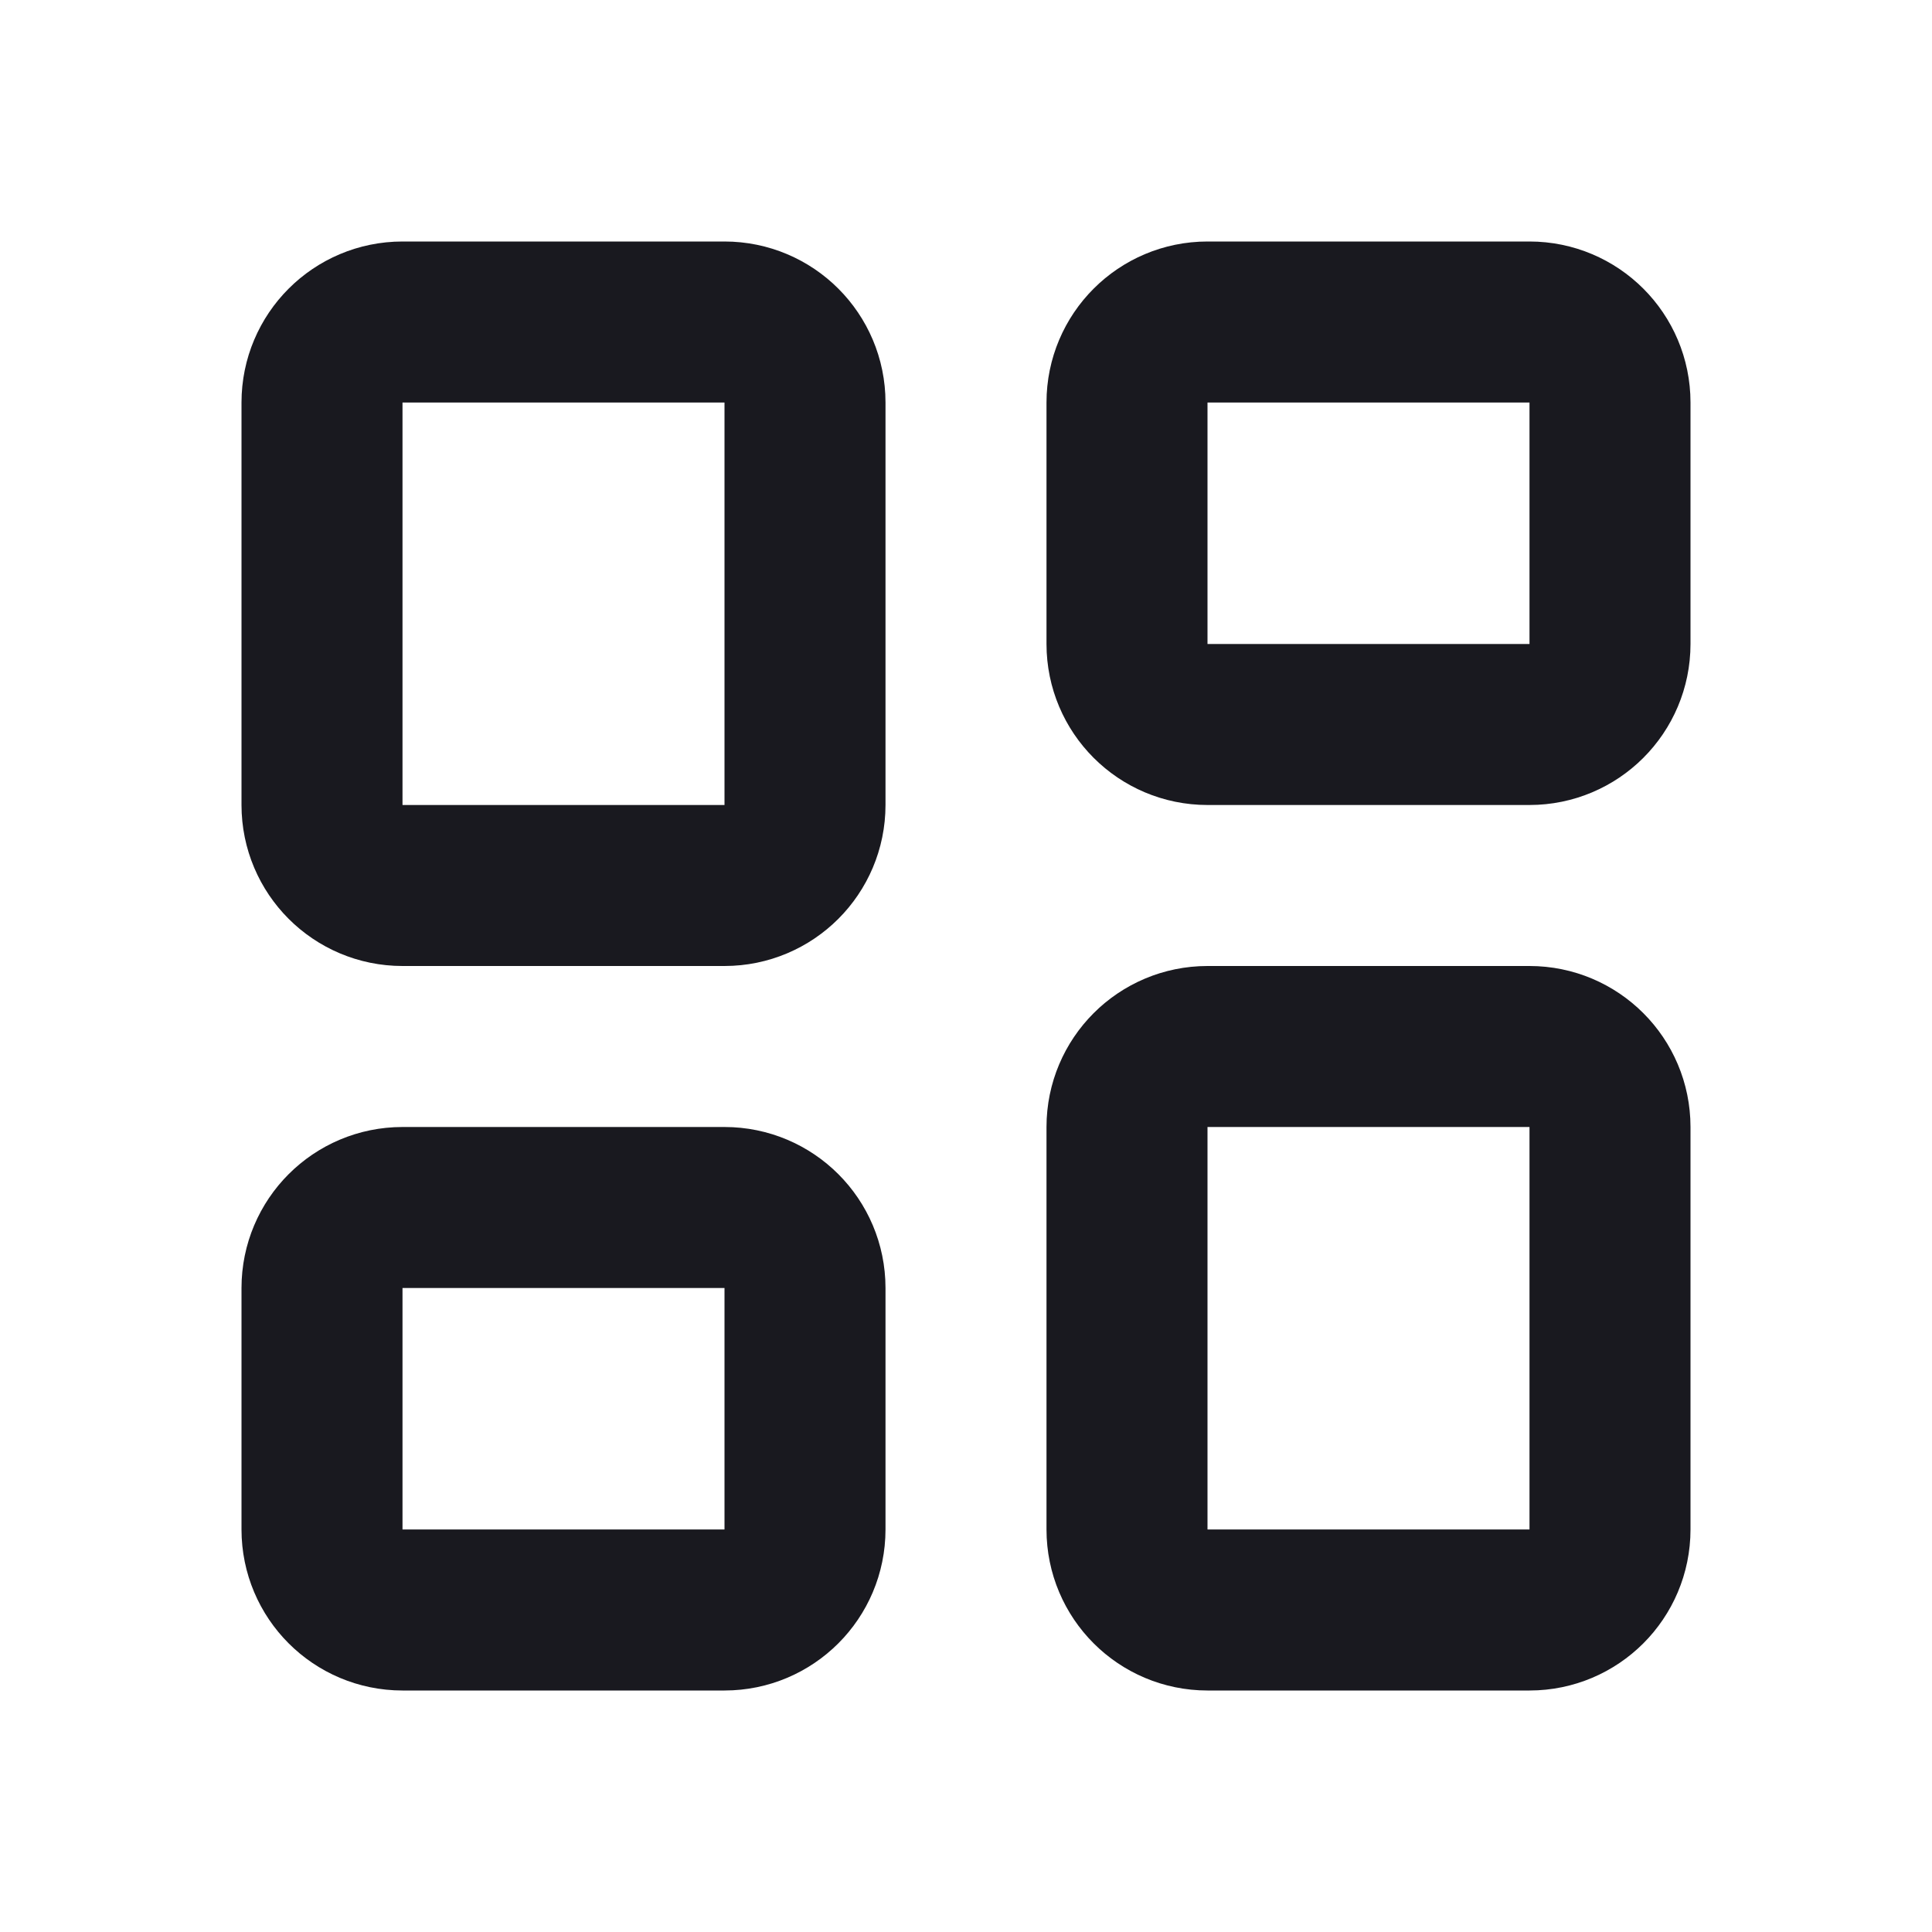
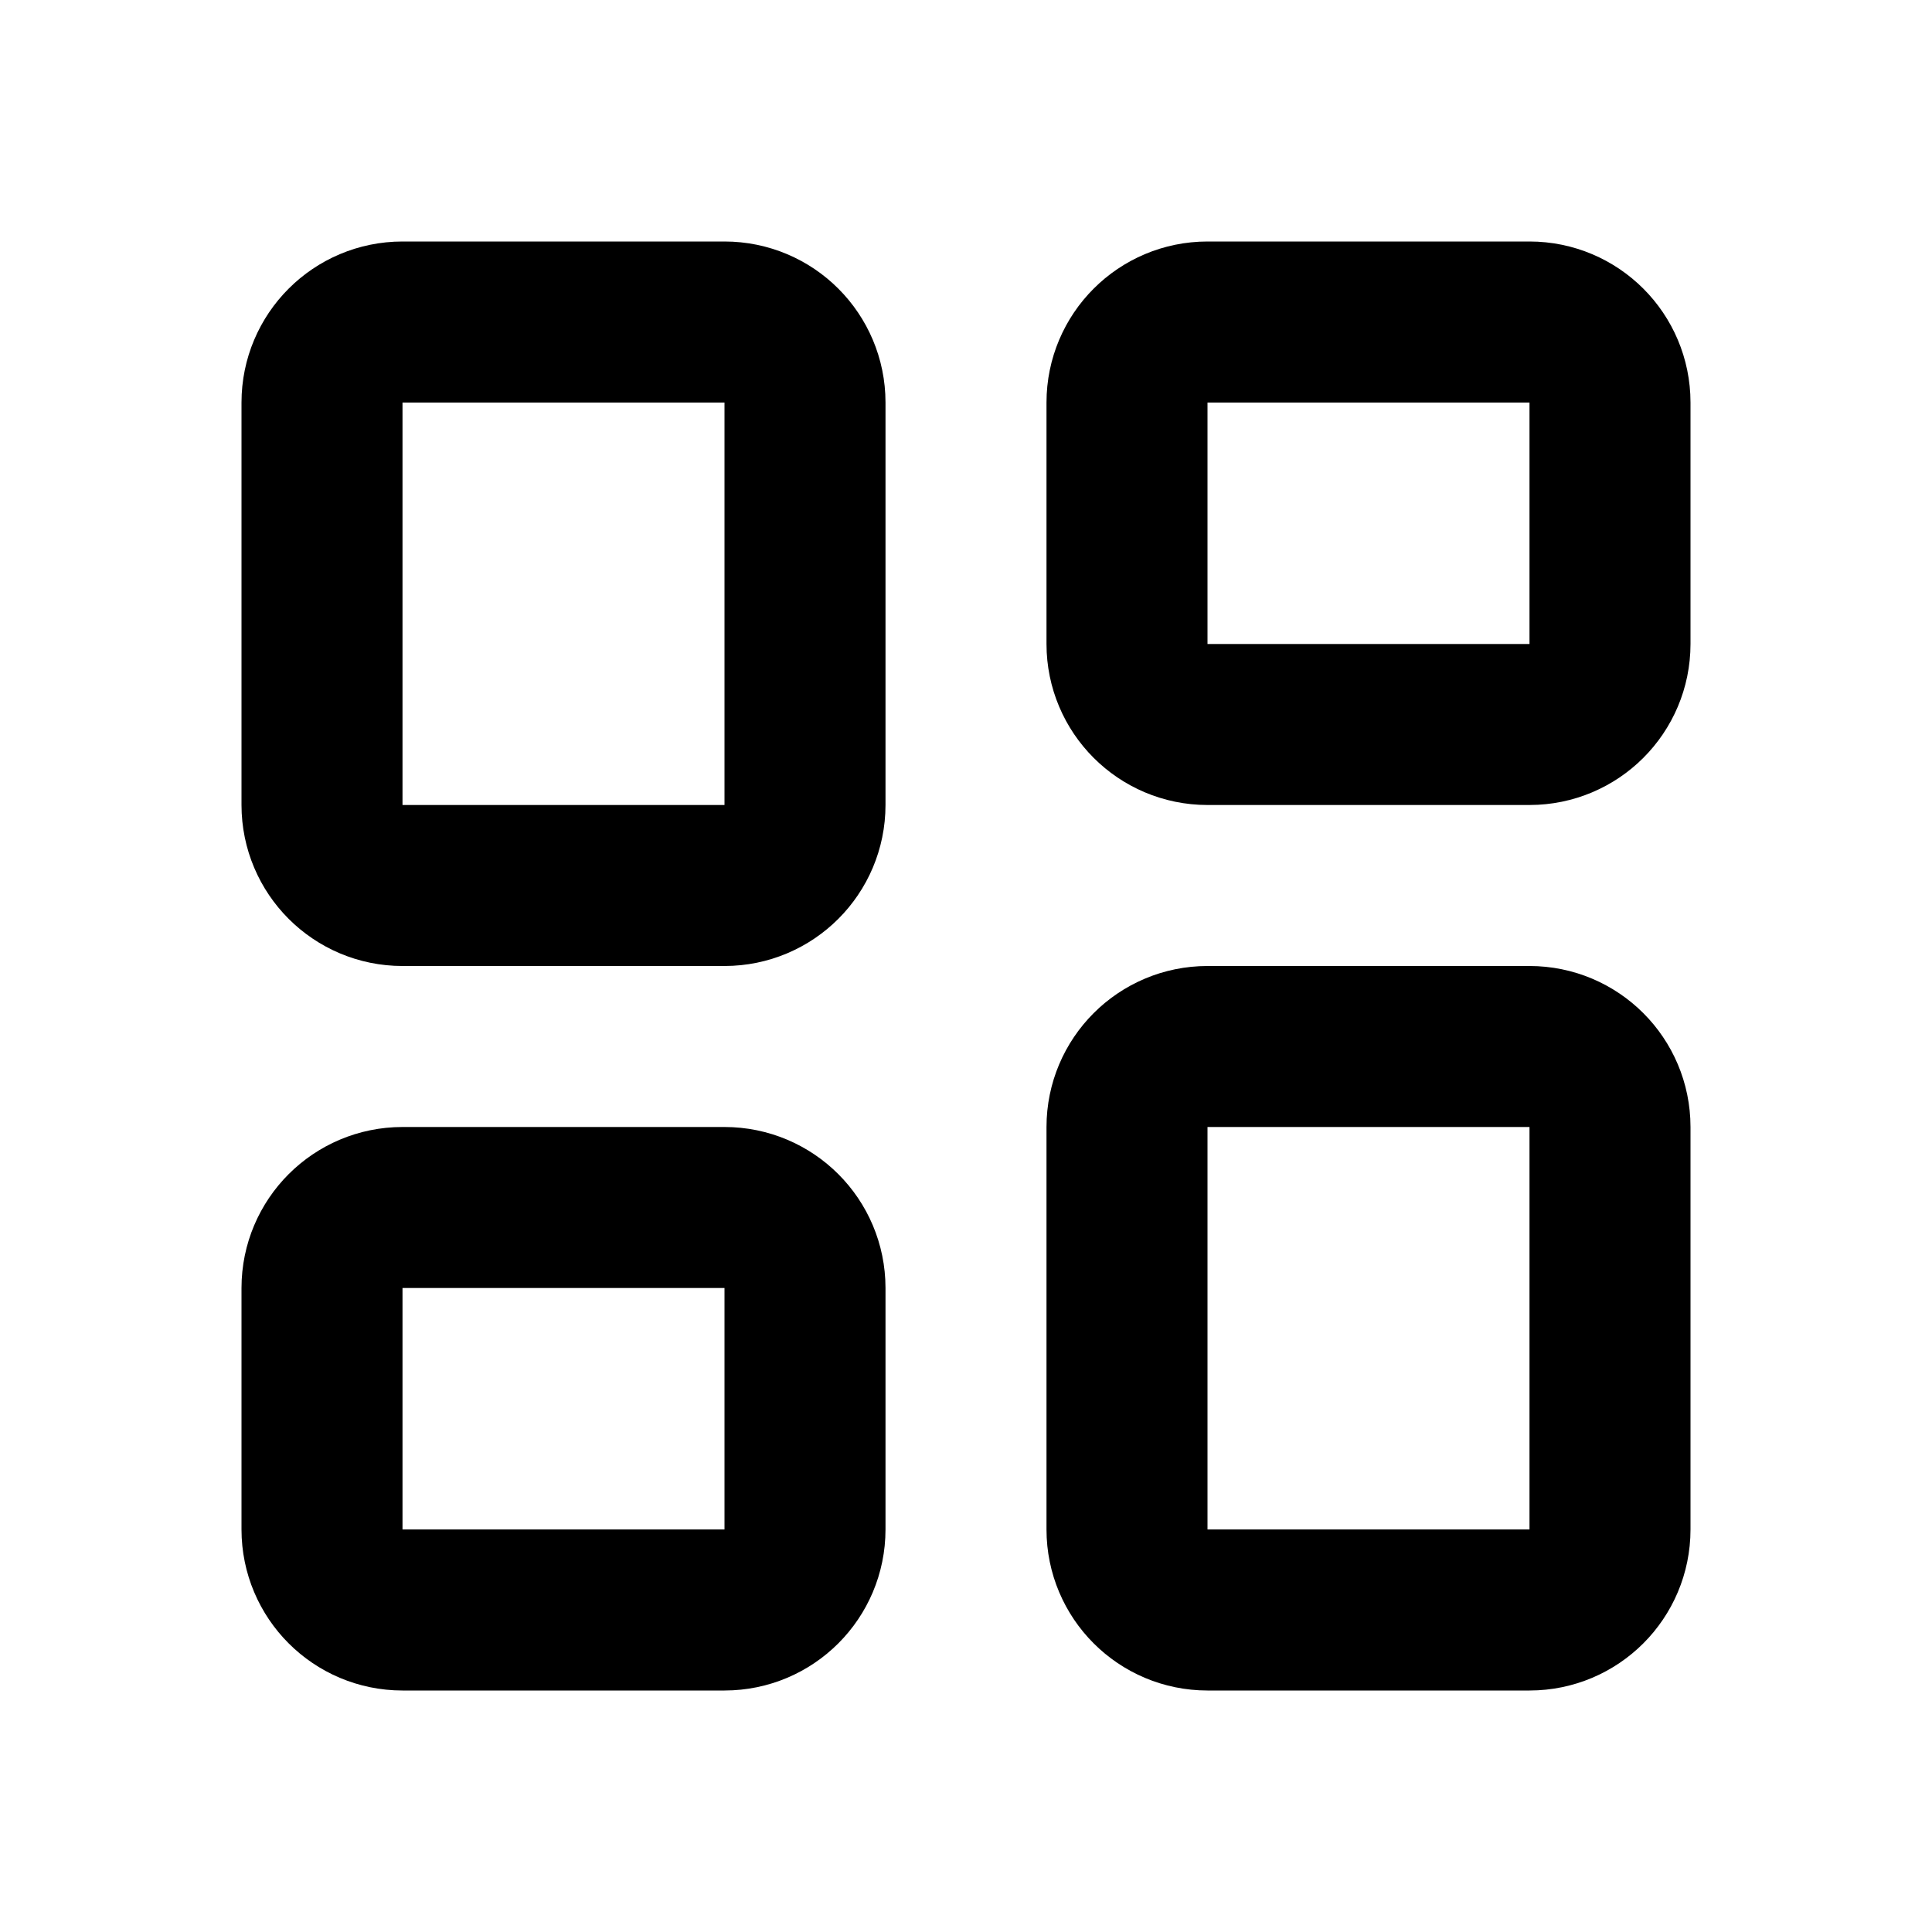
<svg xmlns="http://www.w3.org/2000/svg" width="24" height="24" viewBox="0 0 24 24" fill="none">
-   <rect x="4" y="4" width="6" height="7" rx="1" stroke="#19191F" stroke-width="2" stroke-linejoin="round" />
-   <rect x="4" y="15" width="6" height="5" rx="1" stroke="#19191F" stroke-width="2" stroke-linejoin="round" />
-   <rect x="14" y="4" width="6" height="5" rx="1" stroke="#19191F" stroke-width="2" stroke-linejoin="round" />
-   <rect x="14" y="13" width="6" height="7" rx="1" stroke="#19191F" stroke-width="2" stroke-linejoin="round" />
+   <rect x="4" y="4" width="6" height="7" rx="1" stroke="currentColor" stroke-width="2" stroke-linejoin="round" />
+   <rect x="4" y="15" width="6" height="5" rx="1" stroke="currentColor" stroke-width="2" stroke-linejoin="round" />
+   <rect x="14" y="4" width="6" height="5" rx="1" stroke="currentColor" stroke-width="2" stroke-linejoin="round" />
+   <rect x="14" y="13" width="6" height="7" rx="1" stroke="currentColor" stroke-width="2" stroke-linejoin="round" />
</svg>
